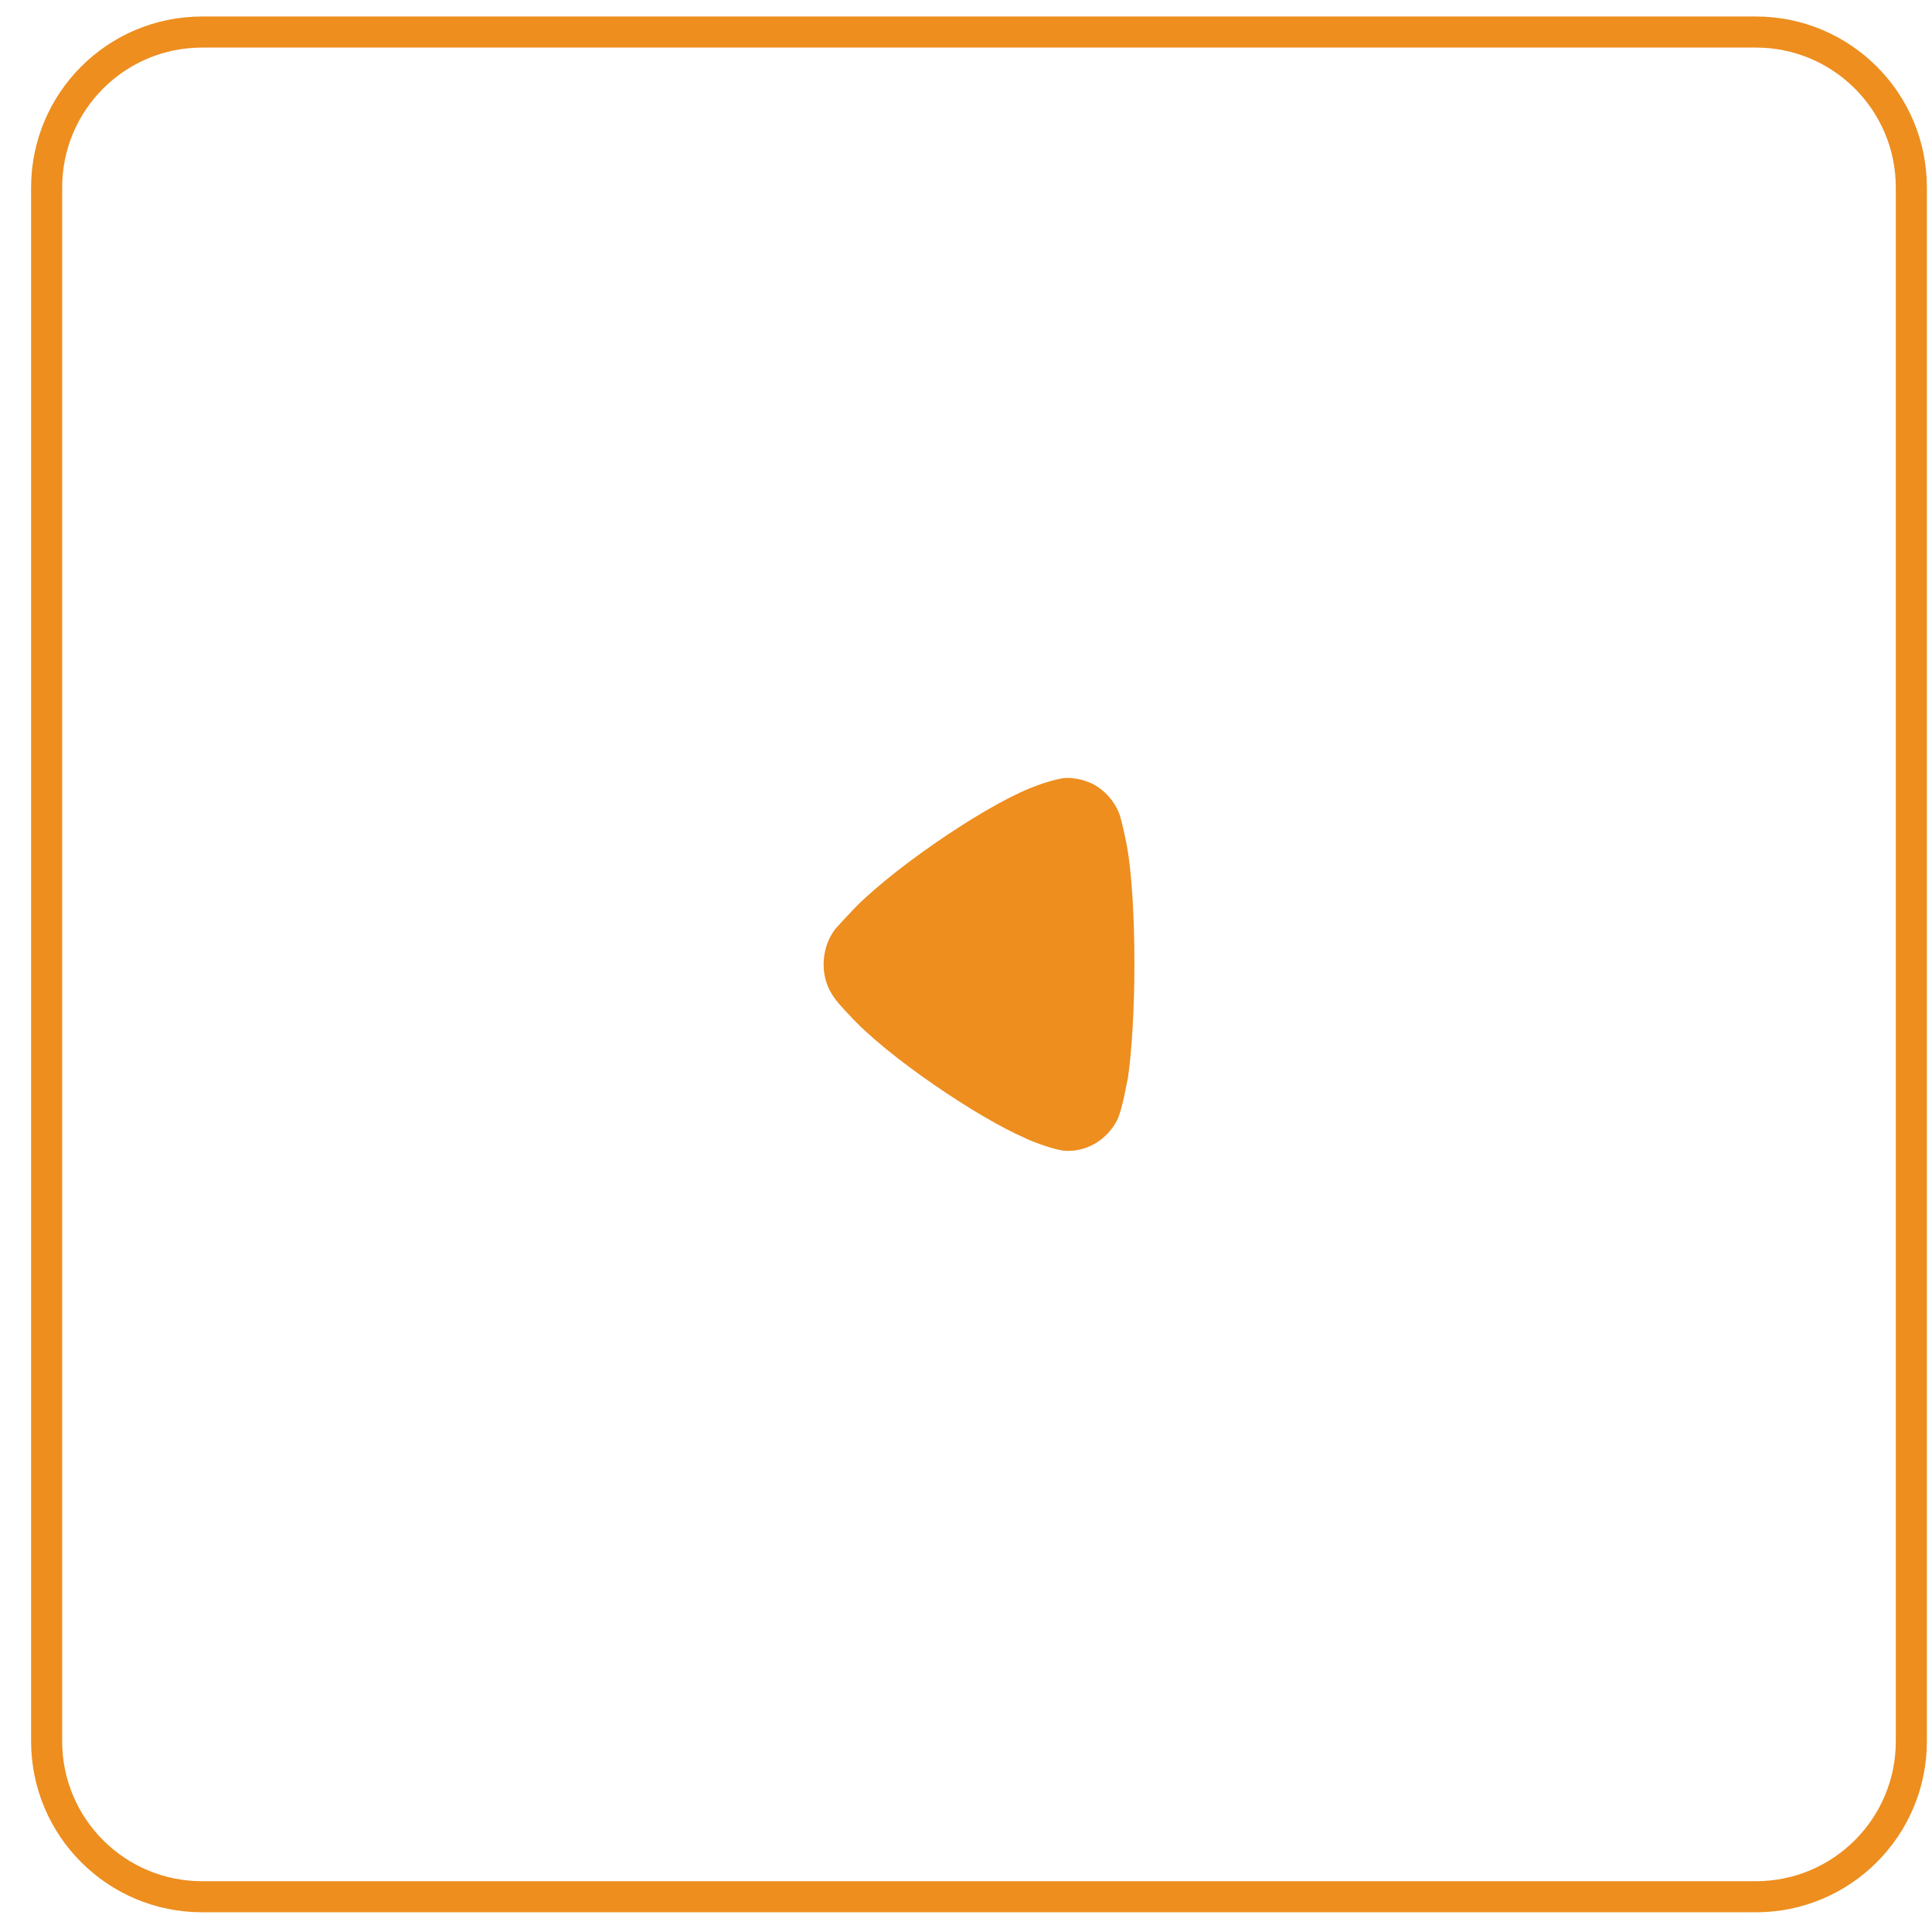
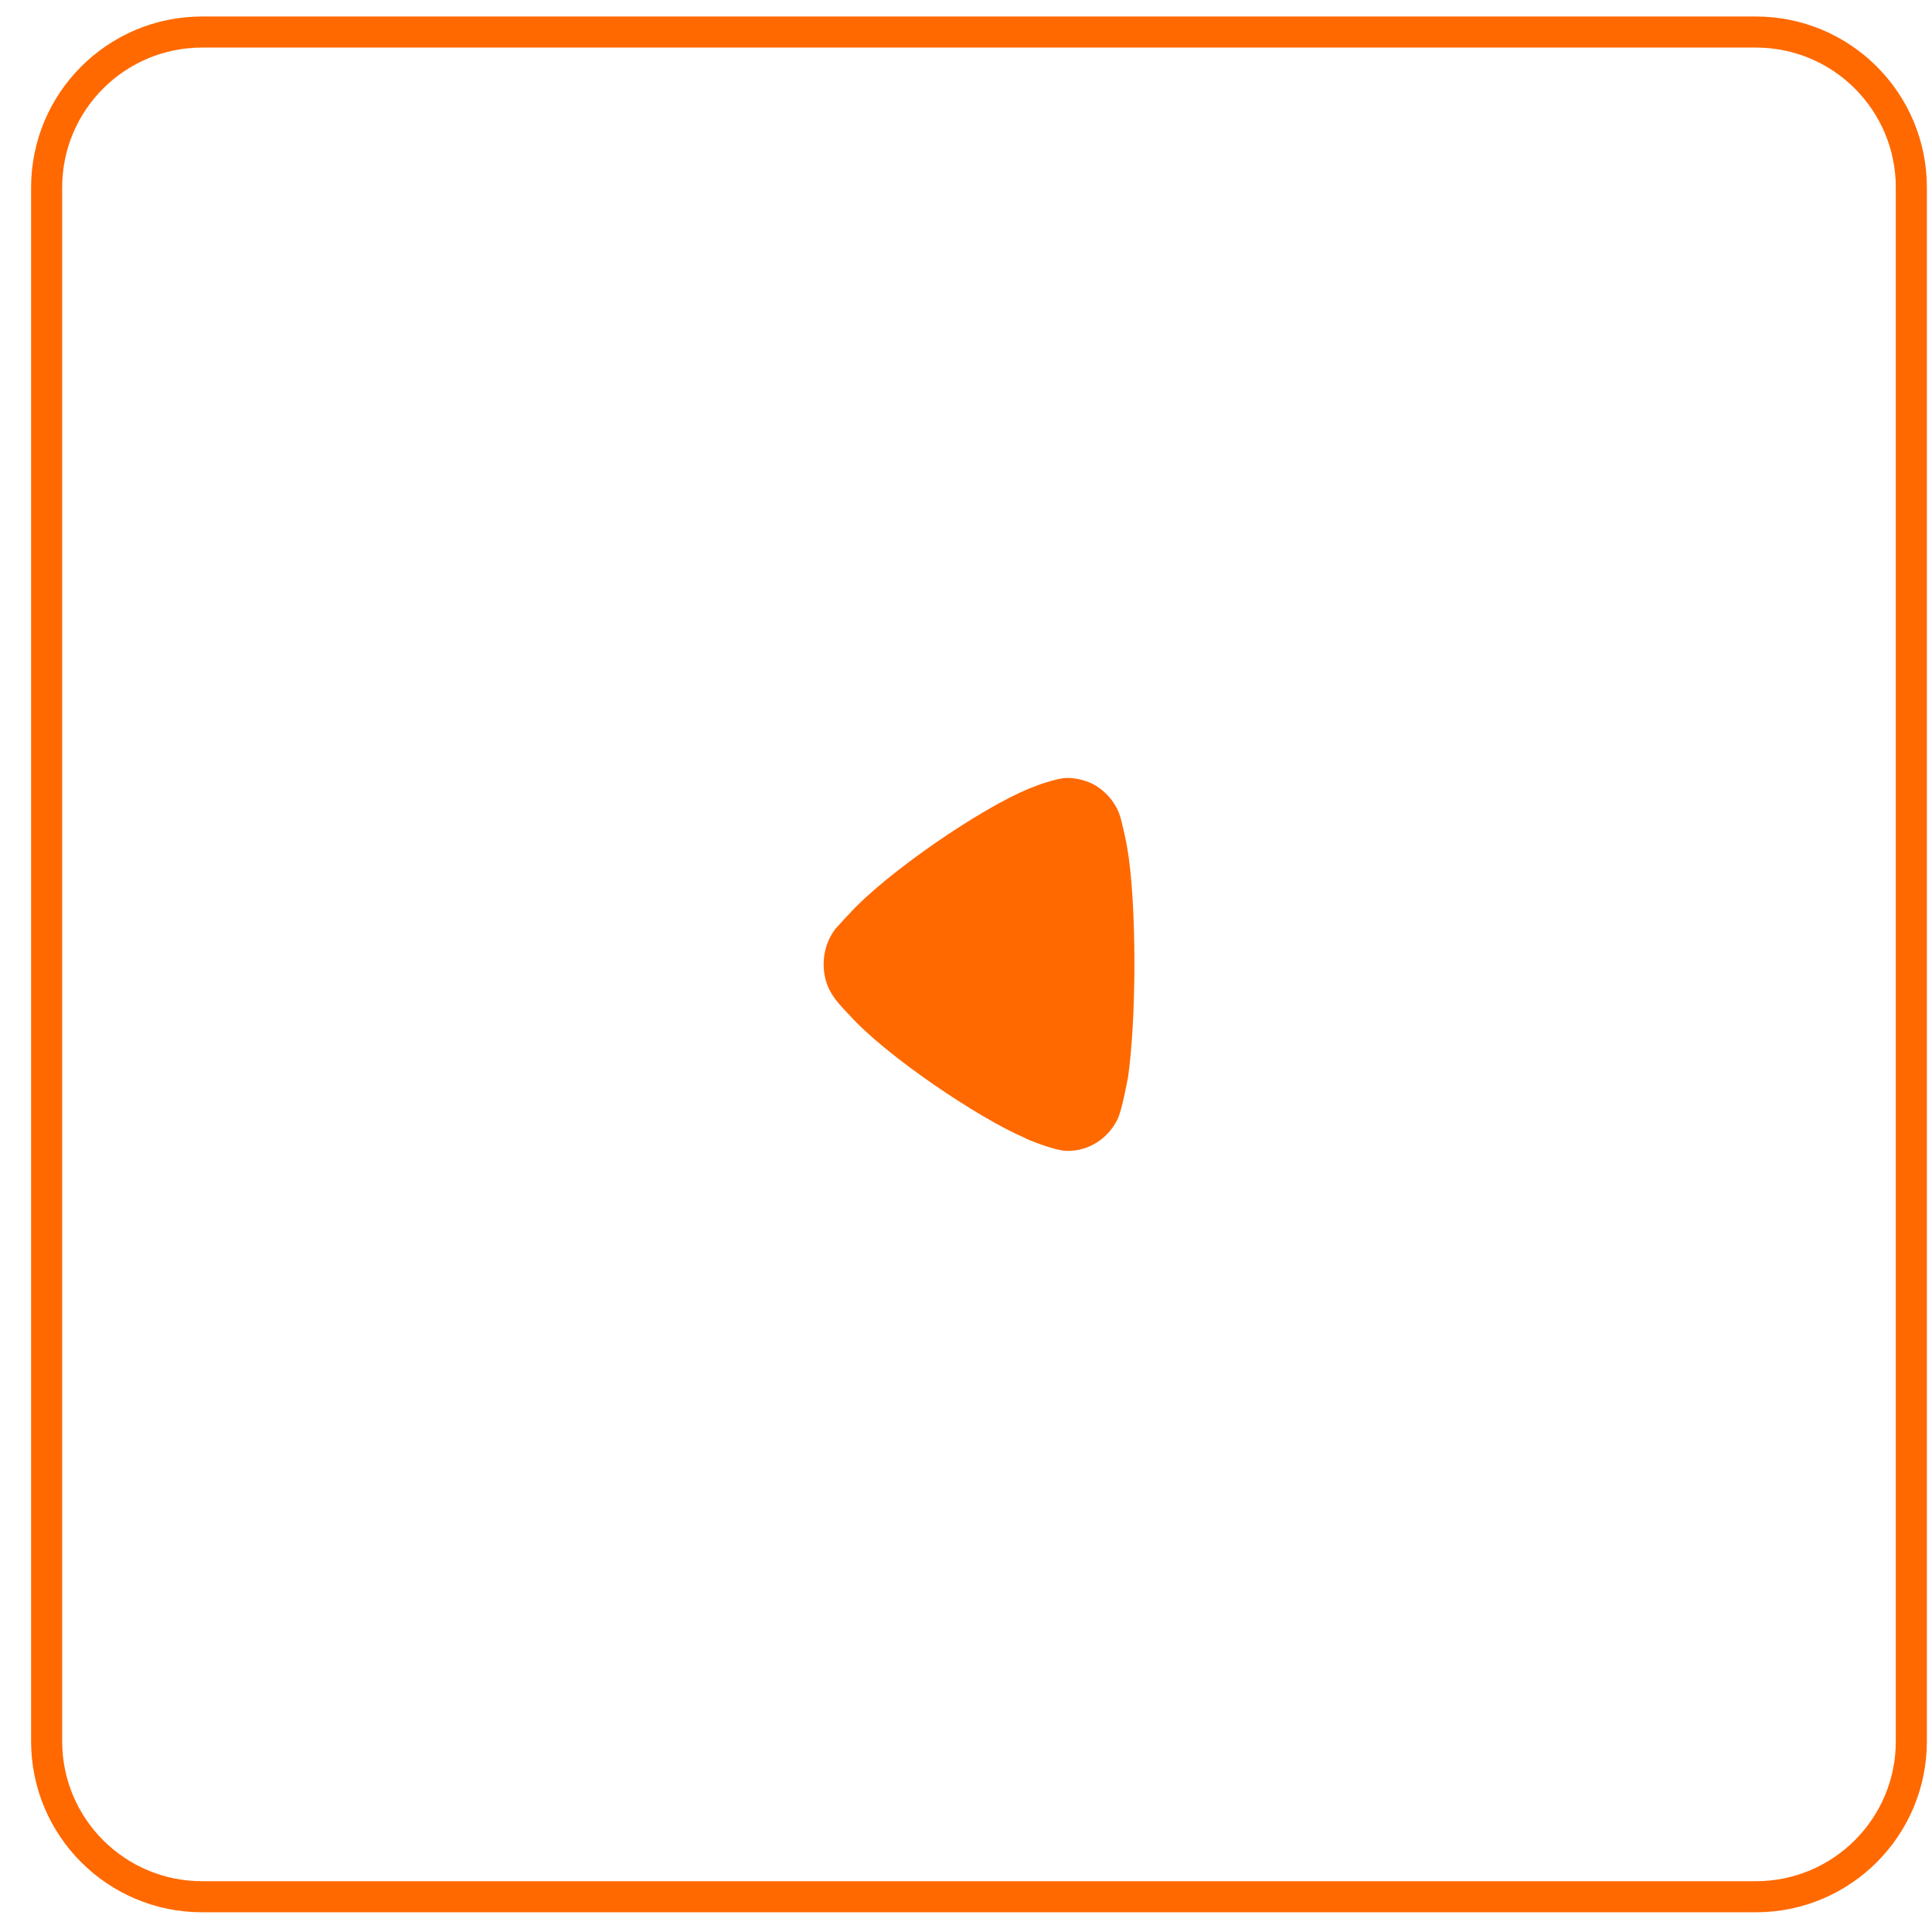
<svg xmlns="http://www.w3.org/2000/svg" width="36" height="36" viewBox="0 0 36 36" fill="none">
-   <rect x="0.869" y="0.597" width="34.746" height="34.746" rx="2.896" stroke="#ED8E1F" stroke-width="0.579" />
-   <path d="M15.561 17.315C15.594 17.281 15.717 17.138 15.832 17.02C16.507 16.277 18.267 15.061 19.189 14.689C19.328 14.63 19.682 14.504 19.871 14.495C20.052 14.495 20.225 14.537 20.39 14.622C20.595 14.74 20.76 14.926 20.85 15.145C20.908 15.297 20.998 15.753 20.998 15.761C21.089 16.26 21.138 17.07 21.138 17.965C21.138 18.818 21.089 19.596 21.015 20.102C21.006 20.11 20.916 20.676 20.817 20.87C20.636 21.225 20.282 21.445 19.904 21.445H19.871C19.625 21.436 19.106 21.216 19.106 21.208C18.235 20.836 16.515 19.68 15.824 18.911C15.824 18.911 15.629 18.714 15.545 18.59C15.413 18.413 15.347 18.194 15.347 17.974C15.347 17.729 15.421 17.501 15.561 17.315" fill="#ED8E1F" />
+   <rect x="0.869" y="0.597" width="34.746" height="34.746" rx="2.896" stroke="#FF6900" stroke-width="0.579" />
+   <path d="M15.561 17.315C15.594 17.281 15.717 17.138 15.832 17.02C16.507 16.277 18.267 15.061 19.189 14.689C19.328 14.63 19.682 14.504 19.871 14.495C20.052 14.495 20.225 14.537 20.39 14.622C20.595 14.74 20.76 14.926 20.85 15.145C20.908 15.297 20.998 15.753 20.998 15.761C21.089 16.26 21.138 17.07 21.138 17.965C21.138 18.818 21.089 19.596 21.015 20.102C21.006 20.11 20.916 20.676 20.817 20.87C20.636 21.225 20.282 21.445 19.904 21.445H19.871C19.625 21.436 19.106 21.216 19.106 21.208C18.235 20.836 16.515 19.68 15.824 18.911C15.824 18.911 15.629 18.714 15.545 18.59C15.413 18.413 15.347 18.194 15.347 17.974C15.347 17.729 15.421 17.501 15.561 17.315" fill="#FF6900" />
</svg>
